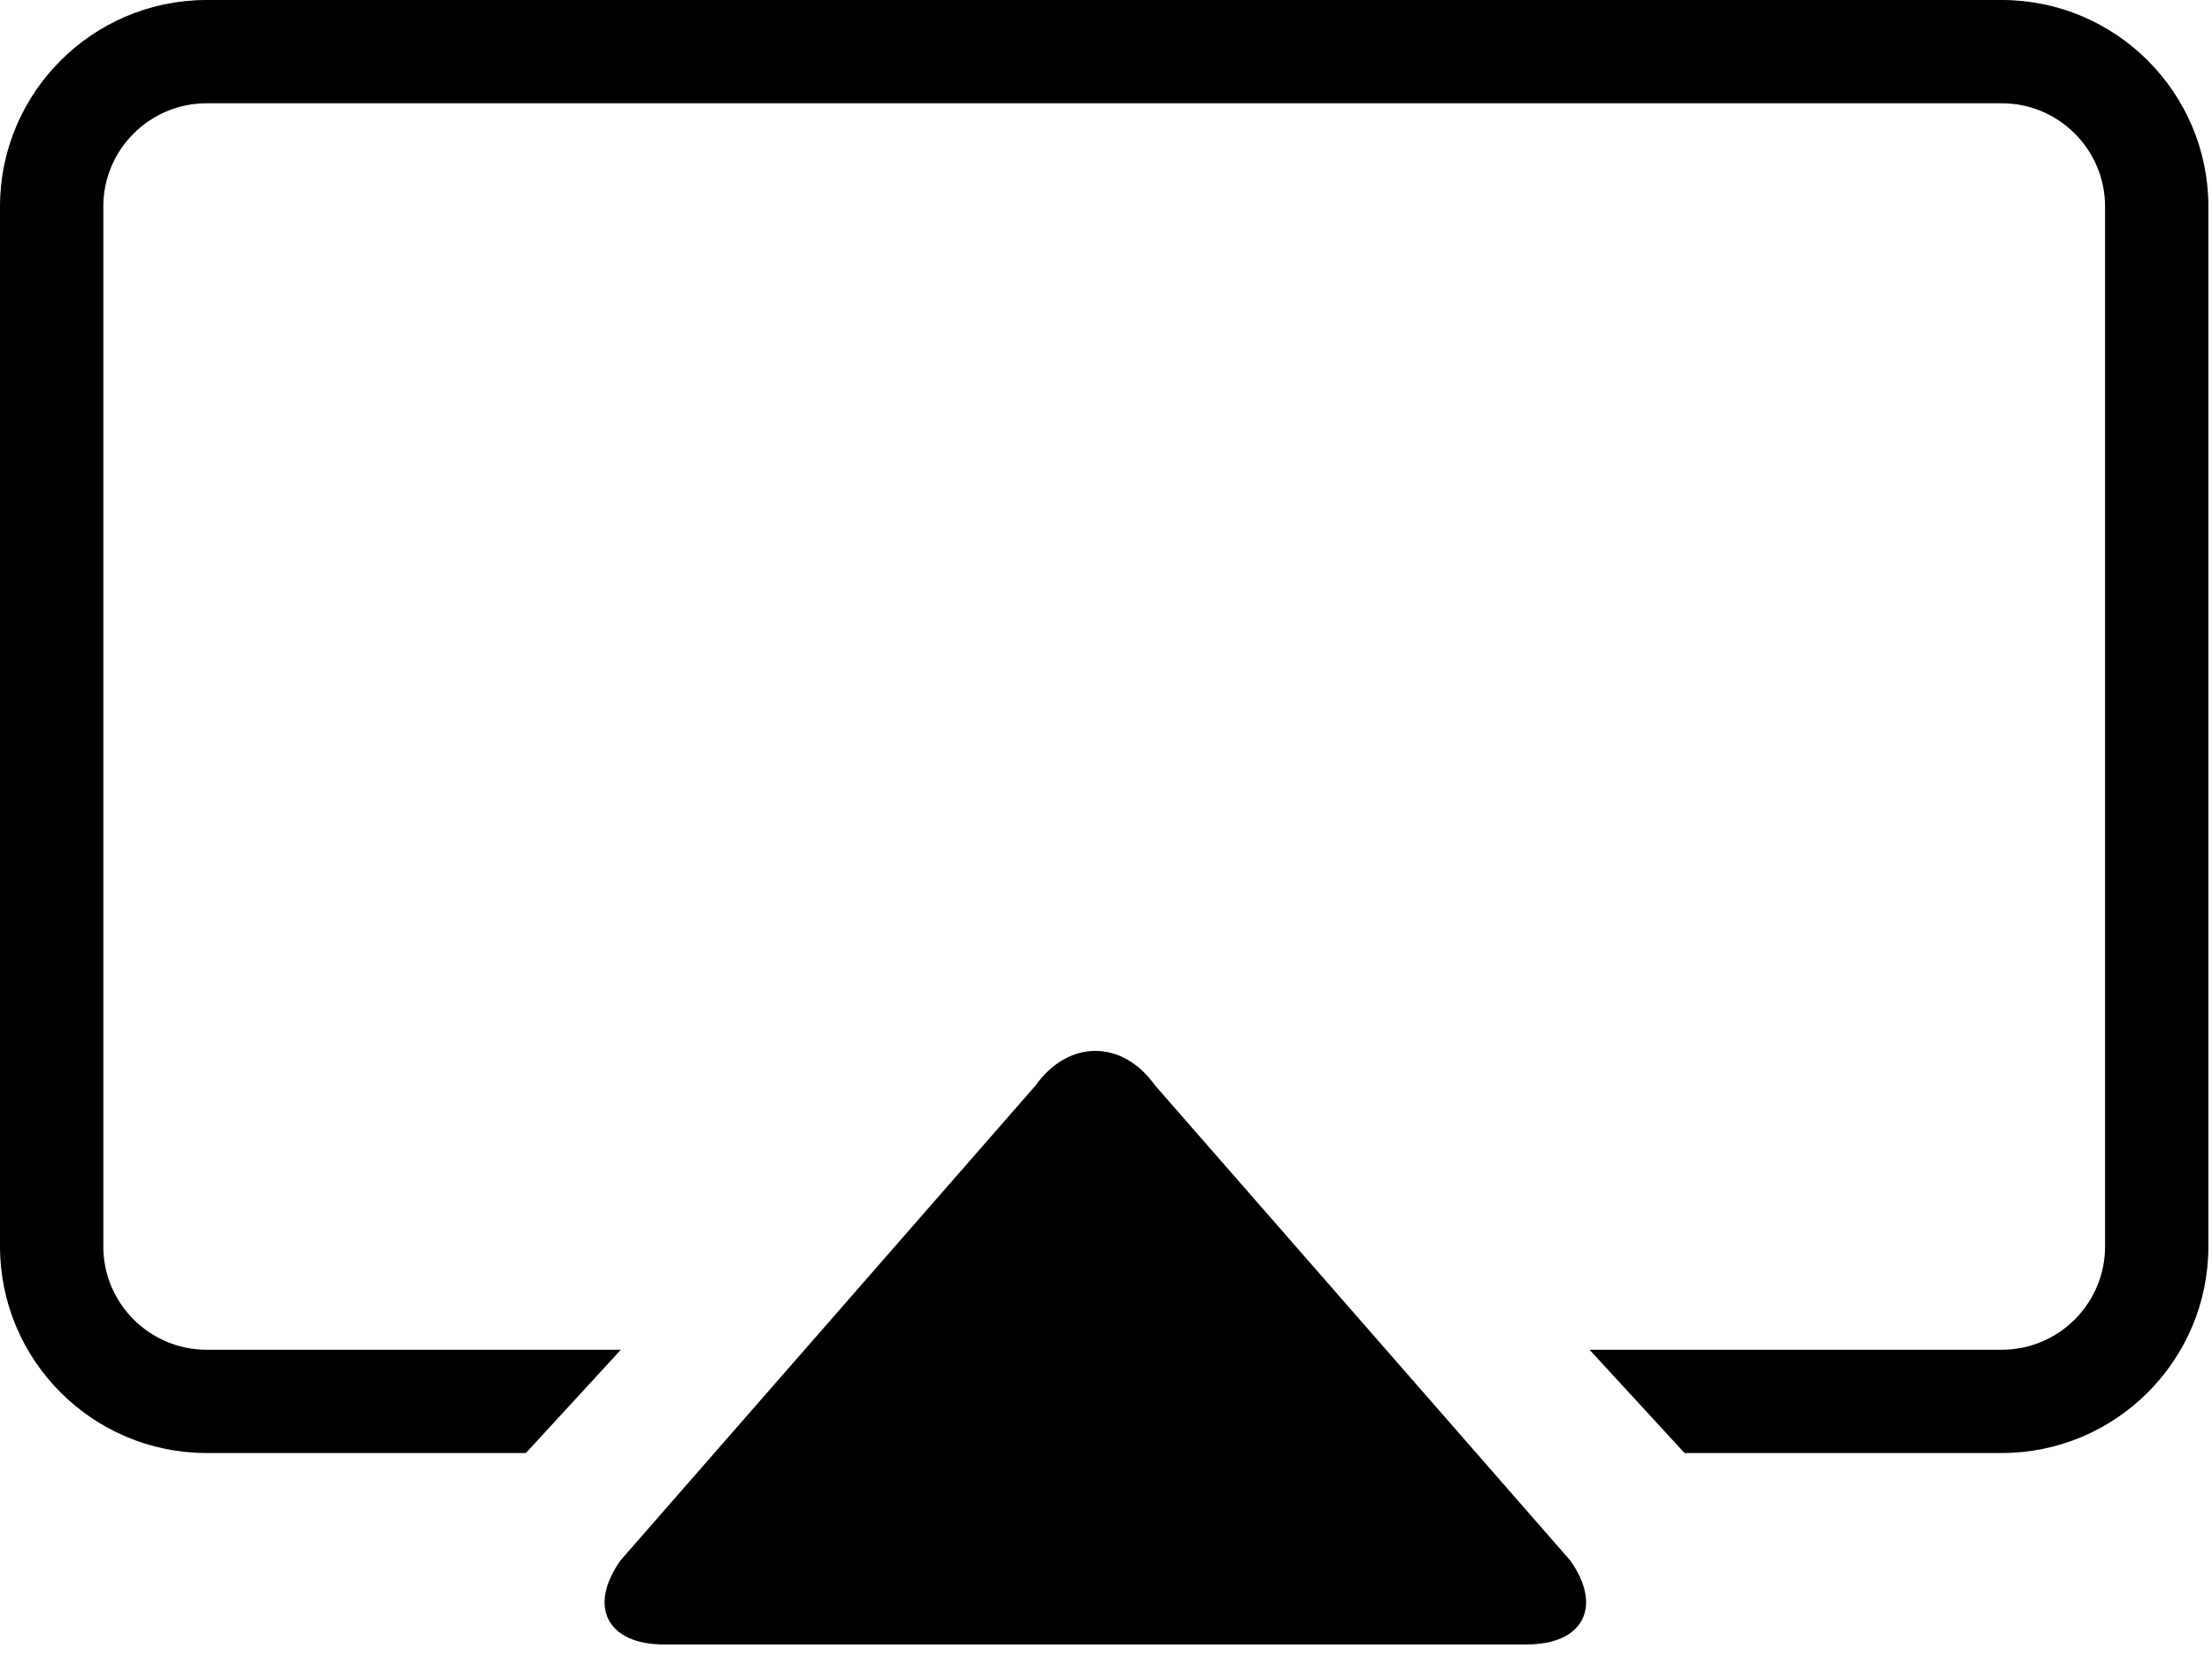
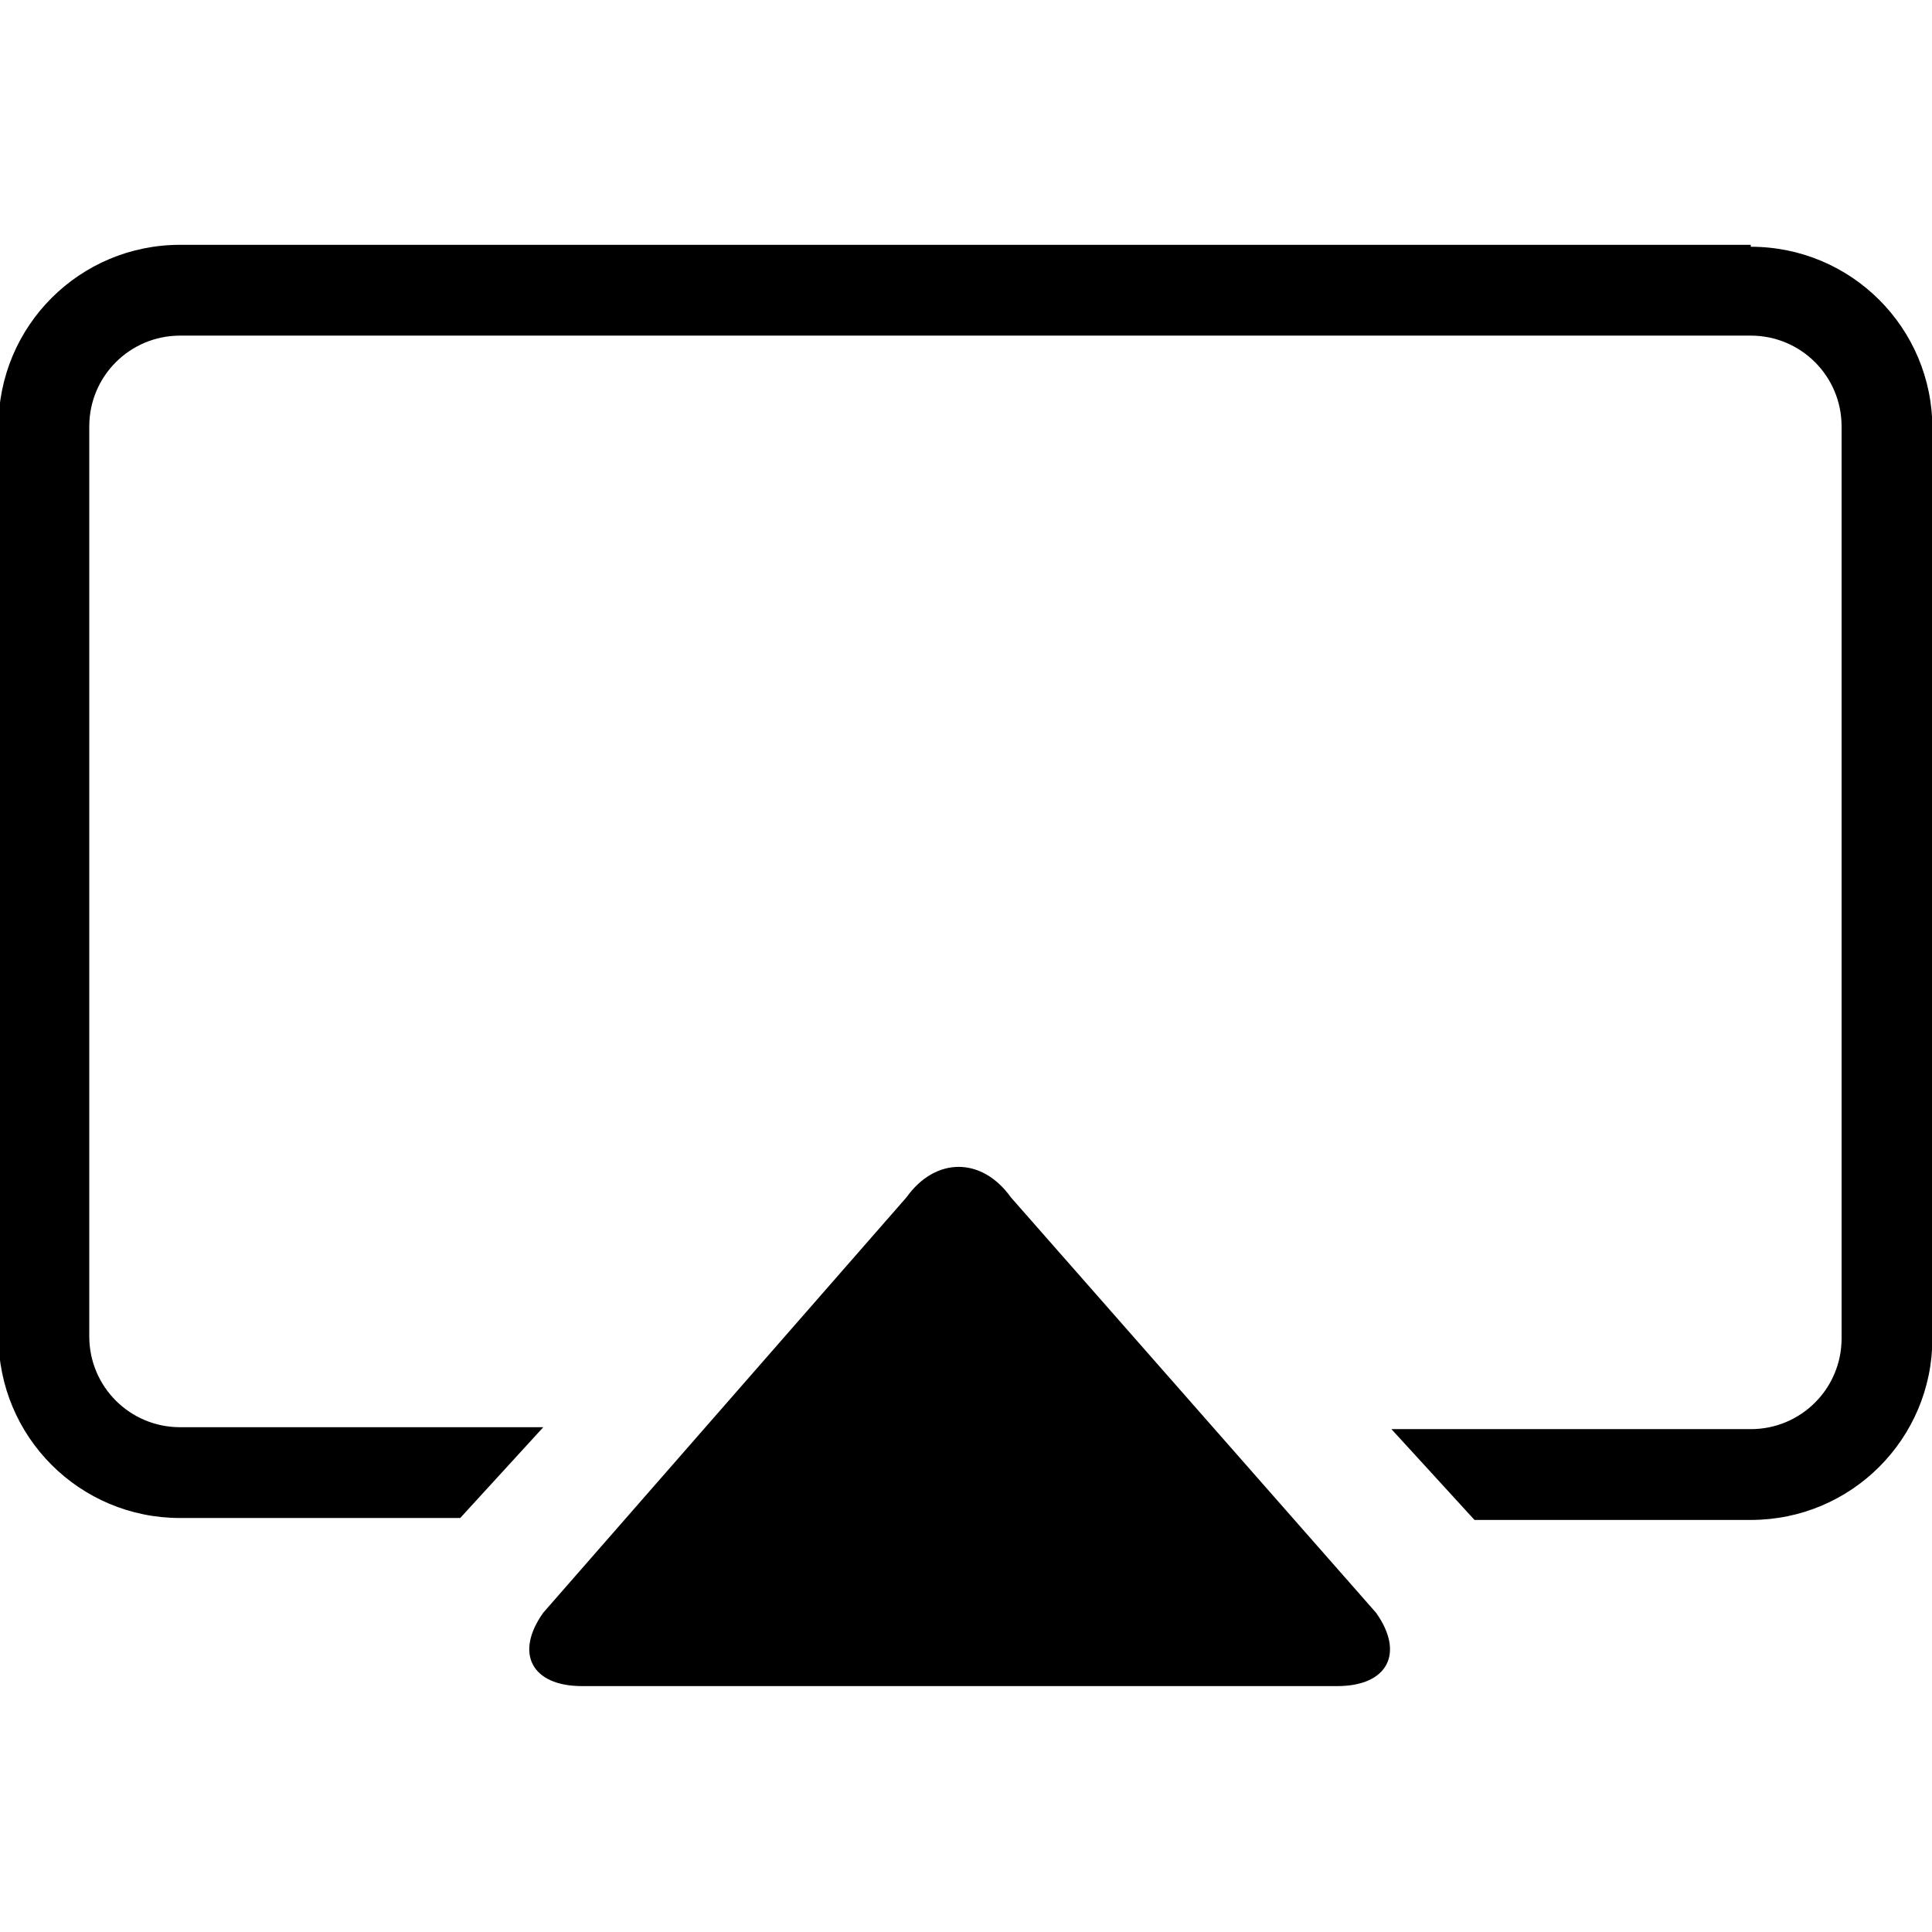
- <svg xmlns="http://www.w3.org/2000/svg" width="100%" height="100%" viewBox="0 0 163 122" version="1.1" xml:space="preserve" style="fill-rule:evenodd;clip-rule:evenodd;stroke-linejoin:round;stroke-miterlimit:1.414;">
+ <svg xmlns="http://www.w3.org/2000/svg" version="1.1" id="Layer_1" x="0px" y="0px" viewBox="0 0 100 100" style="enable-background:new 0 0 100 100;" xml:space="preserve">
+   <style type="text/css">
+ 	.st0{fill-rule:evenodd;clip-rule:evenodd;}
+ </style>
  <g transform="matrix(1,0,0,1,-0.3796,-8.89815)">
    <g id="Fill-367" transform="matrix(1,0,0,1,0,-8.72995)">
-       <path d="M85.507,97.642C83.08,94.23 79.11,94.23 76.683,97.642L46.111,132.629C43.684,136.041 45.124,138.832 49.311,138.832L112.879,138.832C117.066,138.832 118.506,136.041 116.079,132.629L85.507,97.642ZM147.888,17.628C156.283,17.628 163.113,24.458 163.113,32.853L163.113,109.497C163.113,117.892 156.283,124.722 147.888,124.722L124.512,124.722L117.512,117.11L147.888,117.11C152.085,117.11 155.5,113.695 155.5,109.497L155.5,32.853C155.5,28.655 152.085,25.24 147.888,25.24L15.605,25.24C11.407,25.24 7.992,28.655 7.992,32.853L7.992,109.497C7.992,113.695 11.407,117.11 15.605,117.11L46.131,117.11L39.131,124.722L15.605,124.722C7.21,124.722 0.38,117.892 0.38,109.497L0.38,32.853C0.38,24.458 7.209,17.628 15.605,17.628L147.888,17.628Z" />
+       <path class="st0" d="M52.7,79.6c-1.5-2.1-3.9-2.1-5.4,0l-18.8,21.5c-1.5,2.1-0.6,3.8,2,3.8h39.1c2.6,0,3.5-1.7,2-3.8L52.7,79.6z     M91,30.4c5.2,0,9.4,4.2,9.4,9.4v47.1c0,5.2-4.2,9.4-9.4,9.4H76.7l-4.3-4.7H91c2.6,0,4.7-2.1,4.7-4.7V39.7c0-2.6-2.1-4.7-4.7-4.7    H9.7c-2.6,0-4.7,2.1-4.7,4.7v47.1c0,2.6,2.1,4.7,4.7,4.7h18.8l-4.3,4.7H9.7c-5.2,0-9.4-4.2-9.4-9.4V39.7c0-5.2,4.2-9.4,9.4-9.4H91    z" />
    </g>
  </g>
</svg>
